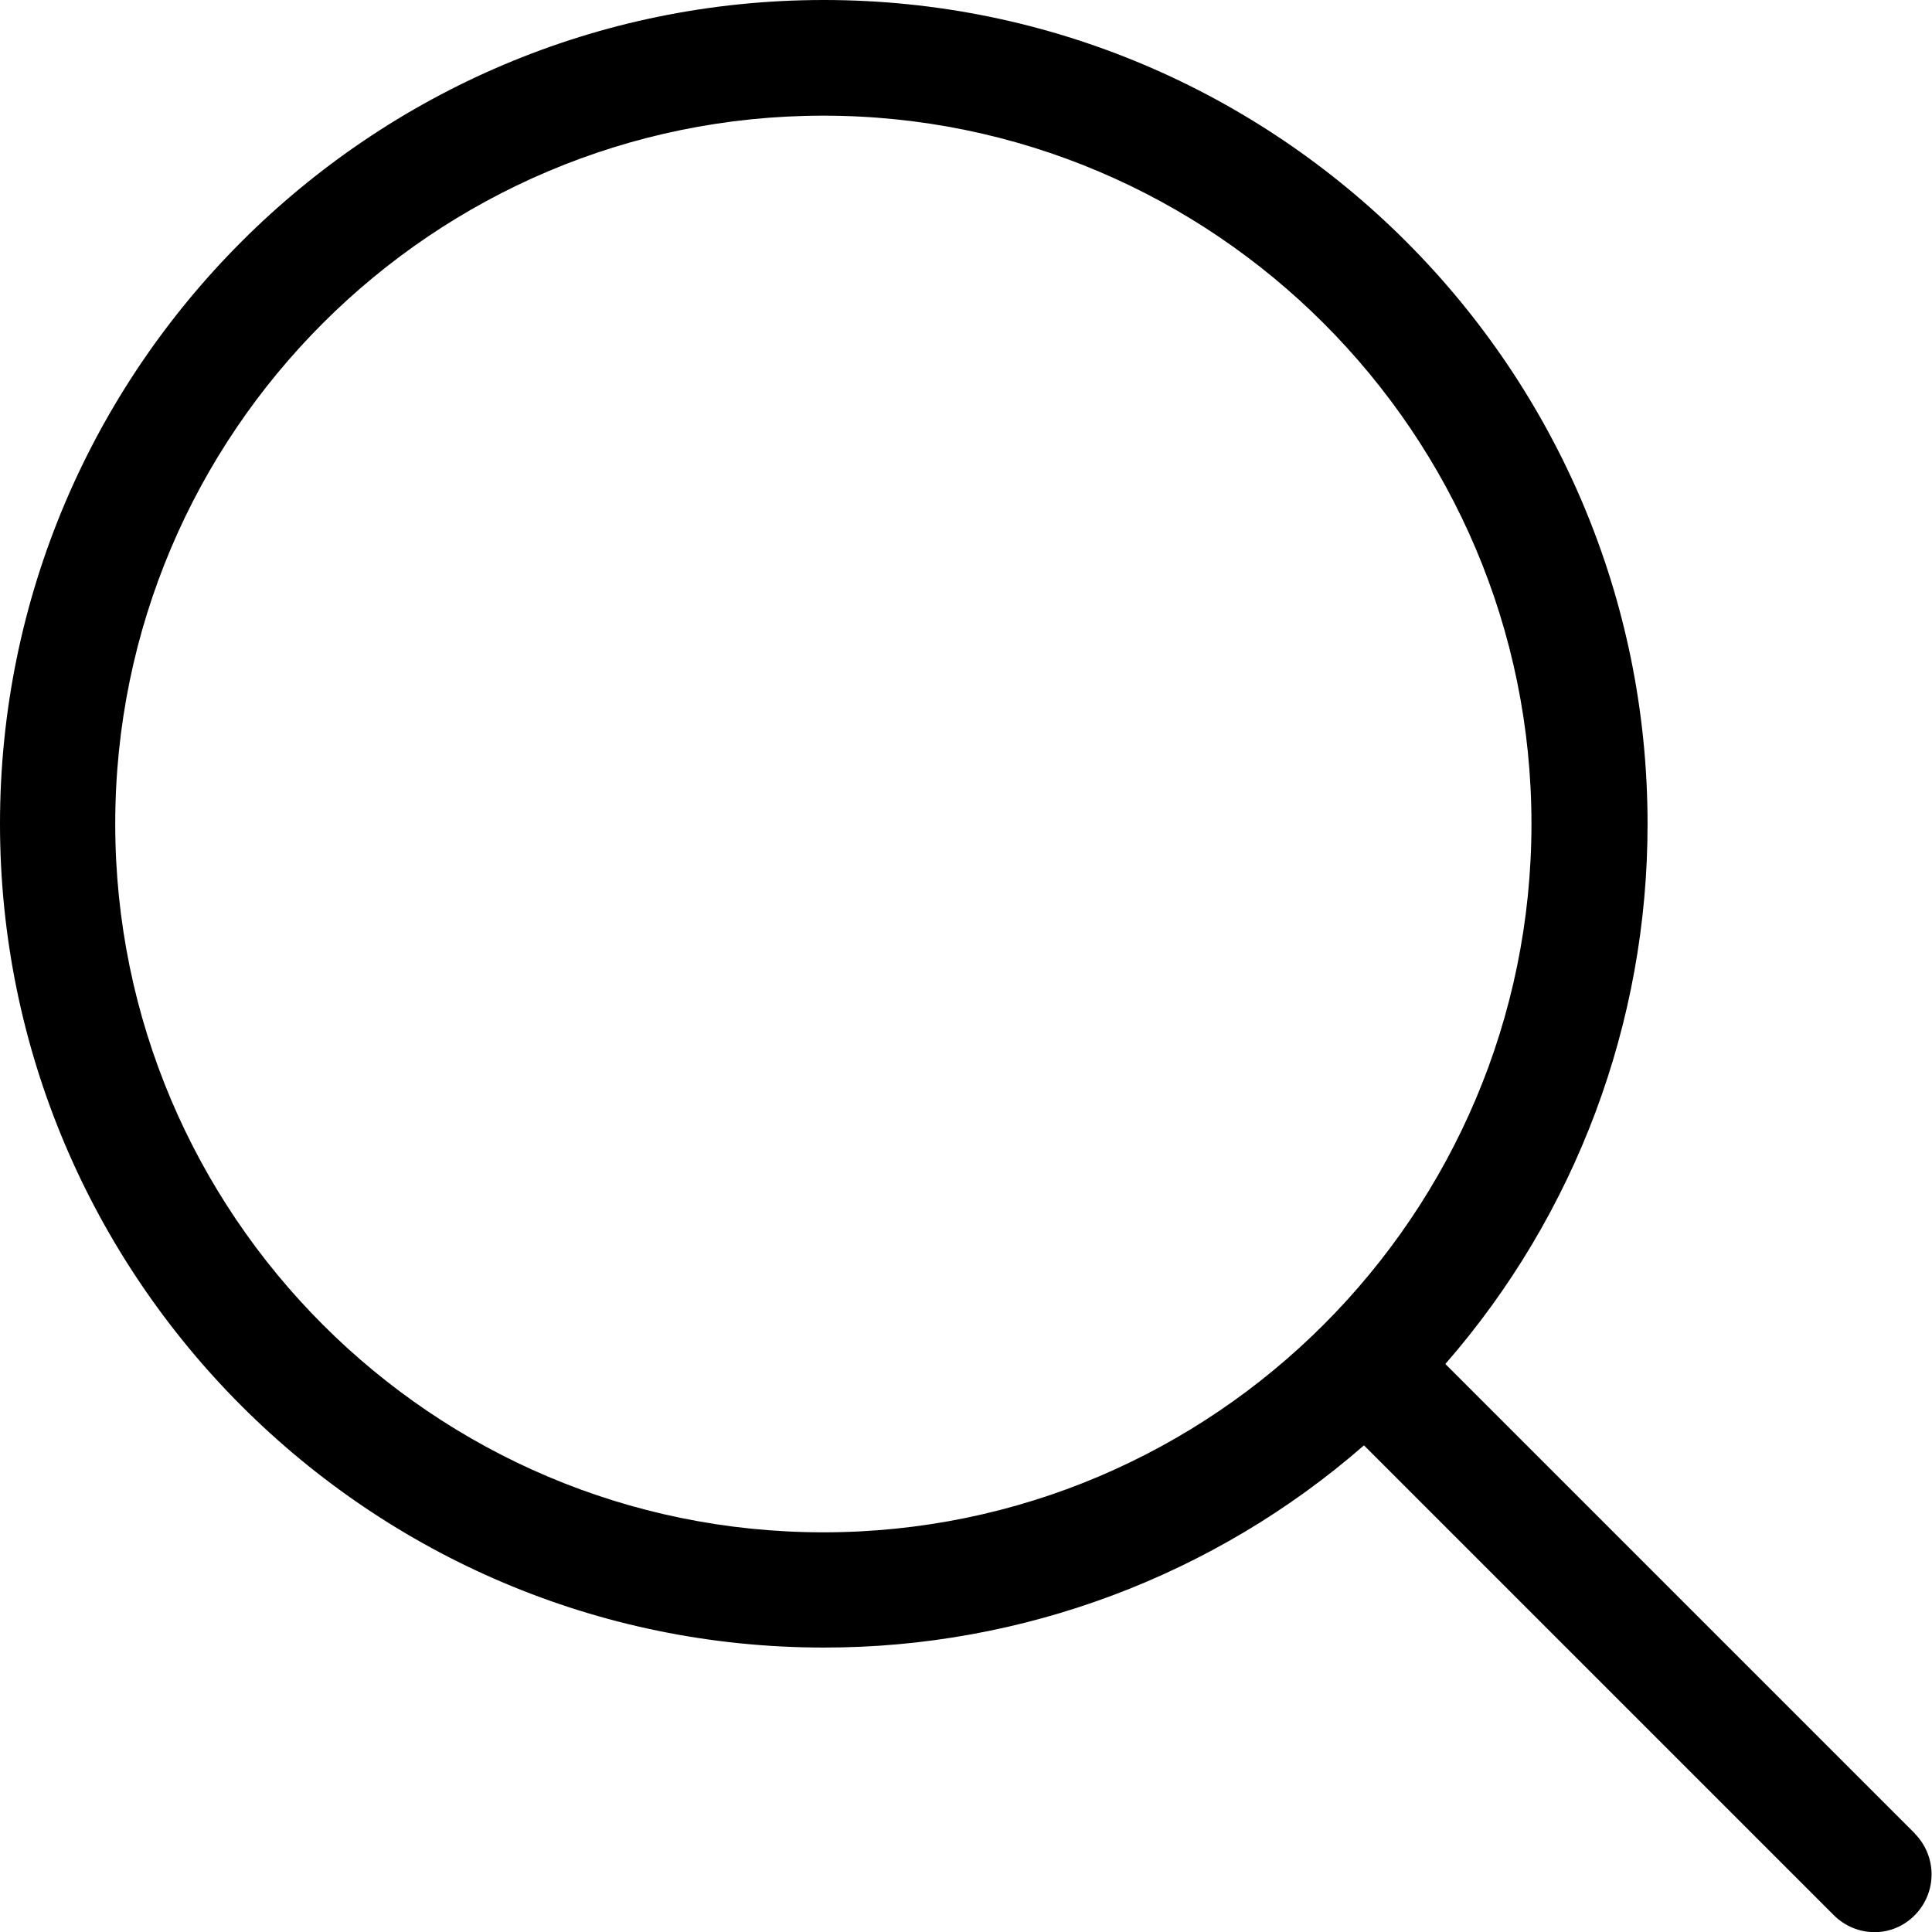
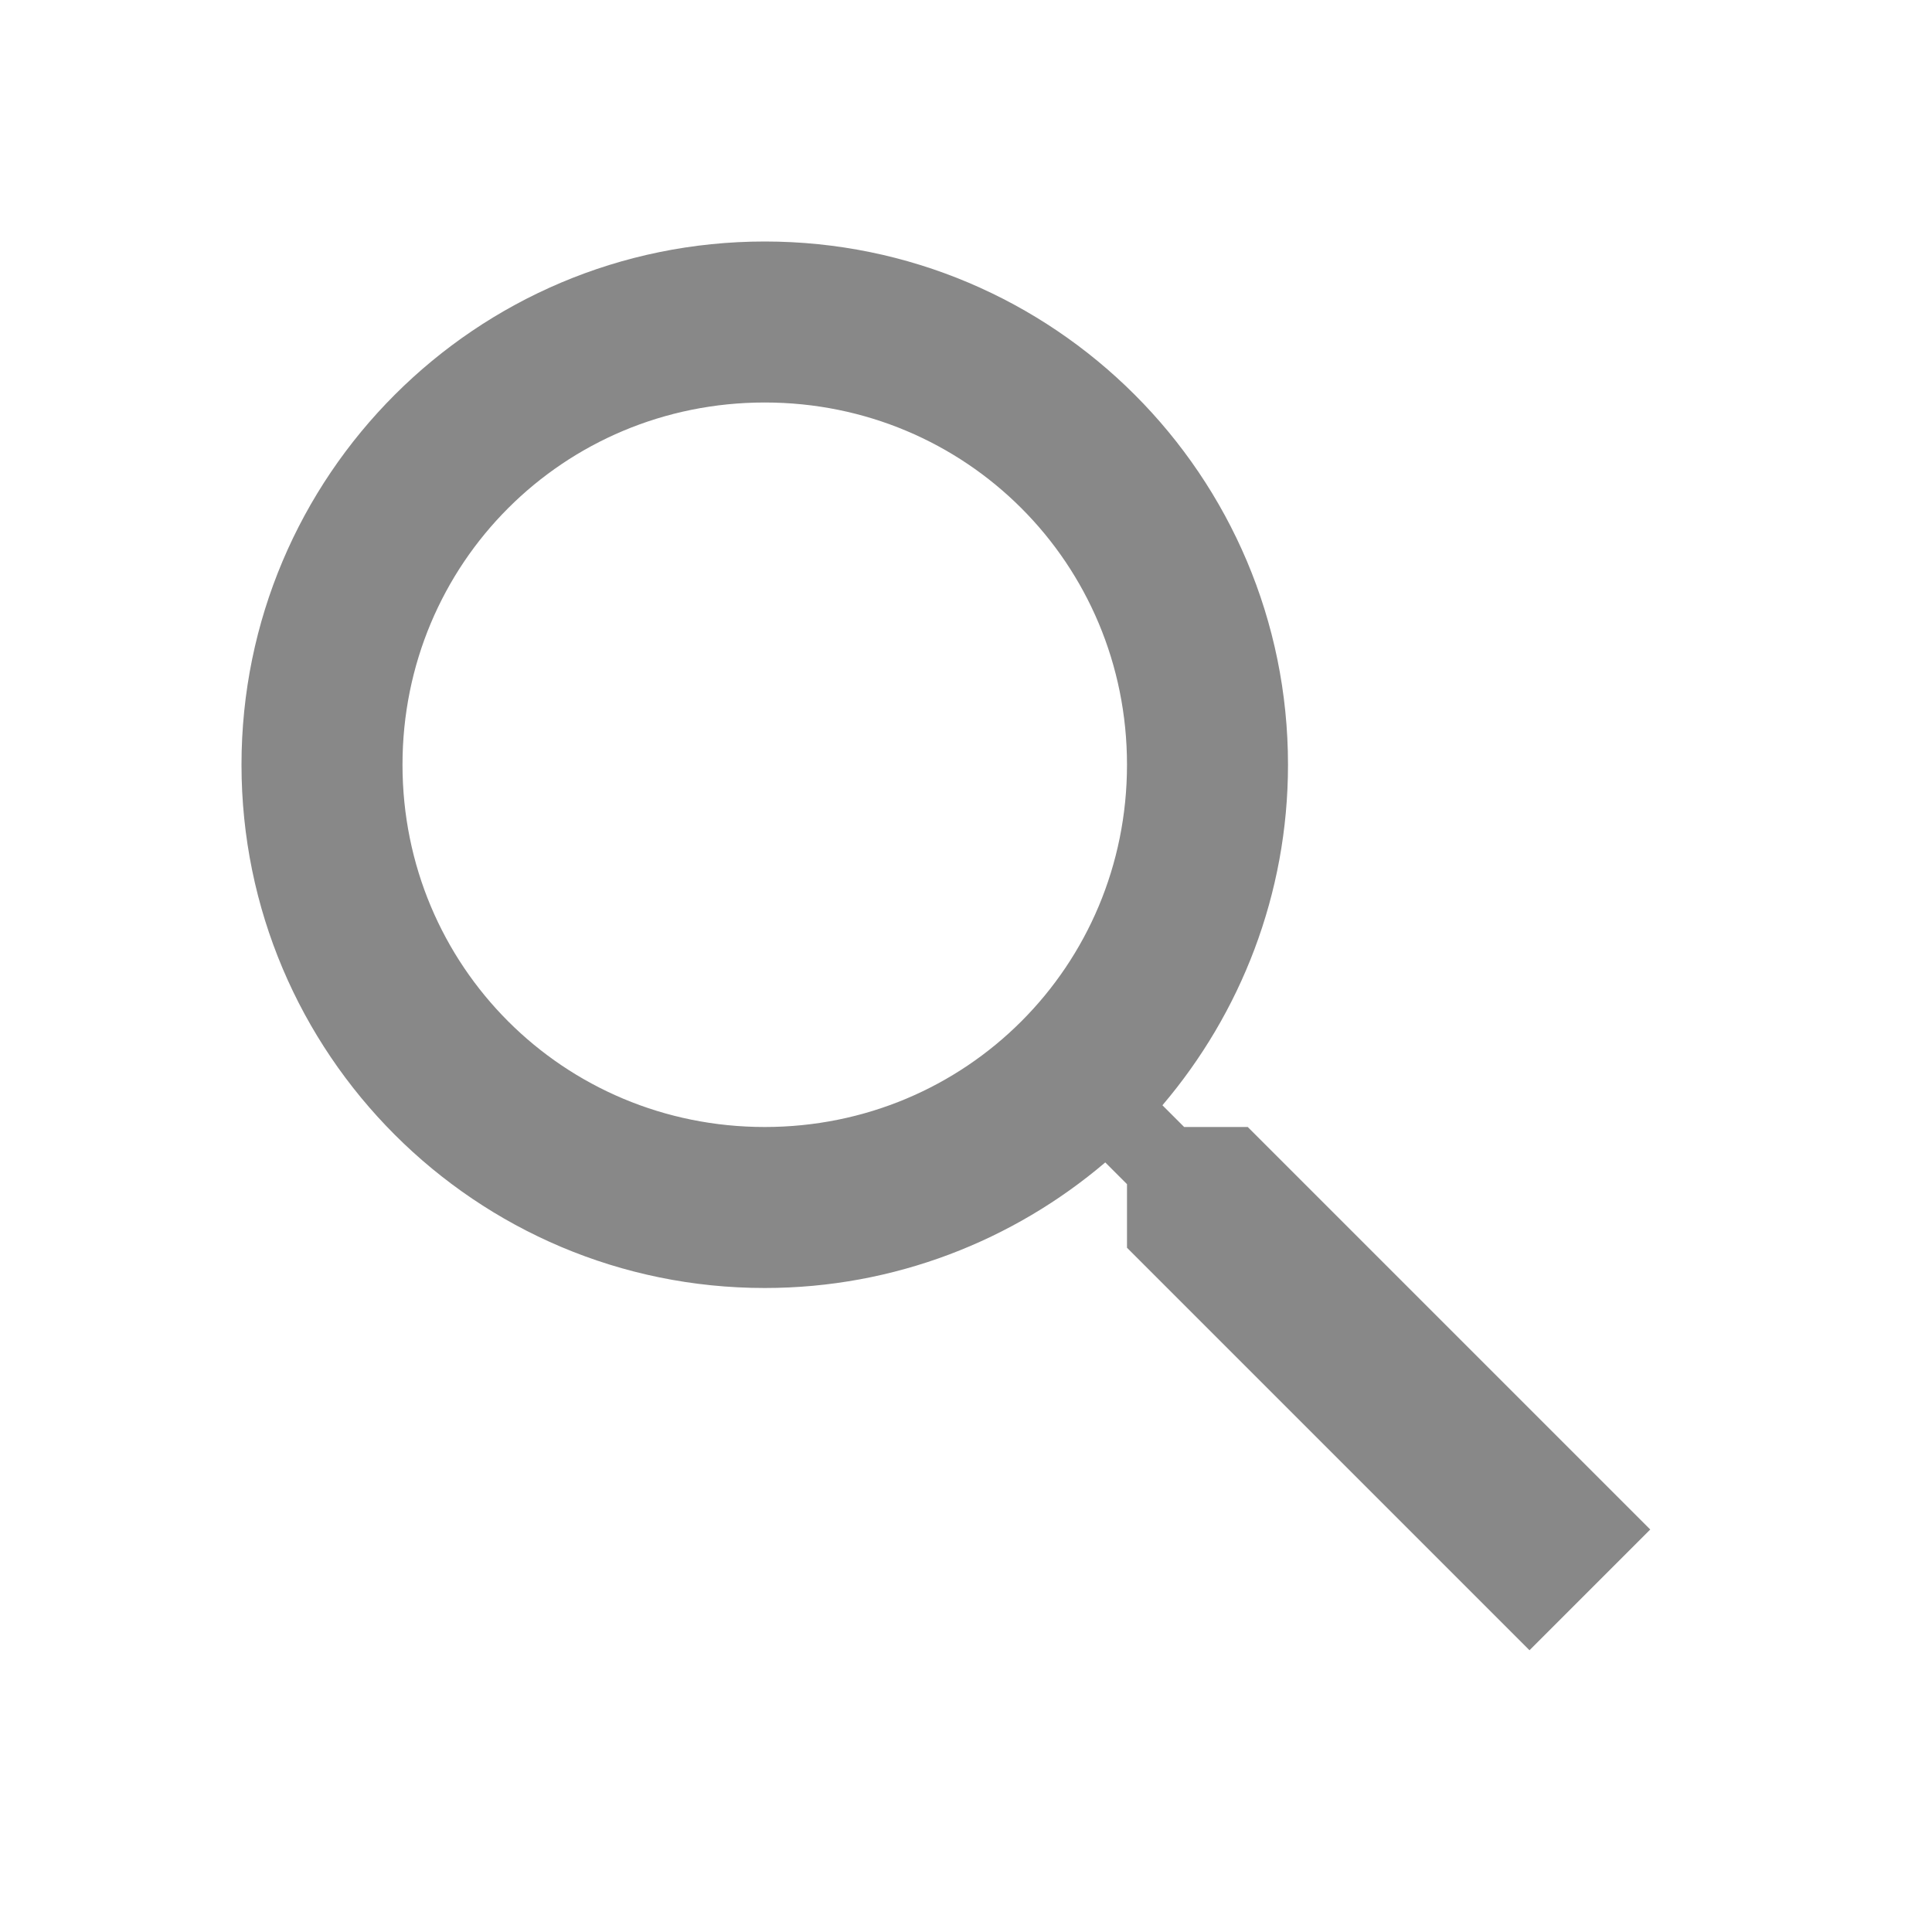
- <svg xmlns="http://www.w3.org/2000/svg" viewBox="0 0 360.72 360.8">
-   <defs>
-     <style>.cls-1{fill:none;}.cls-2{clip-path:url(#clip-path);}</style>
-     <clipPath id="clip-path" transform="translate(0 -0.16)">
-       <rect class="cls-1" width="360.96" height="361.92" />
-     </clipPath>
-   </defs>
-   <g id="Capa_2" data-name="Capa 2">
-     <g id="Capa_1-2" data-name="Capa 1">
-       <g class="cls-2">
-         <path d="M357.6,342.56l-87.68-87.68A153.22,153.22,0,0,0,307.68,154c0-84.88-69-153.84-153.84-153.84S0,69.2,0,154,69,307.84,153.84,307.84a153.22,153.22,0,0,0,100.88-37.76l87.68,87.68A10.89,10.89,0,0,0,350,361a10.55,10.55,0,0,0,7.6-3.2,10.82,10.82,0,0,0,0-15.2ZM21.52,154c0-73,59.36-132.24,132.24-132.24S286,81.12,286,154,226.72,286.32,153.76,286.32,21.52,227,21.52,154Zm0,0" transform="translate(0 -0.16)" />
-       </g>
-     </g>
-   </g>
+ <svg xmlns="http://www.w3.org/2000/svg" version="1.1" width="24" height="24" fill="#888" viewBox="0 0 24 24">
+   <path d="M9.5,3A6.5,6.5 0 0,1 16,9.5C16,11.11 15.41,12.59 14.44,13.73L14.71,14H15.5L20.5,19L19,20.5L14,15.5V14.71L13.73,14.44C12.59,15.41 11.11,16 9.5,16A6.5,6.5 0 0,1 3,9.5A6.5,6.5 0 0,1 9.5,3M9.5,5C7,5 5,7 5,9.5C5,12 7,14 9.5,14C12,14 14,12 14,9.5C14,7 12,5 9.5,5Z" />
</svg>
